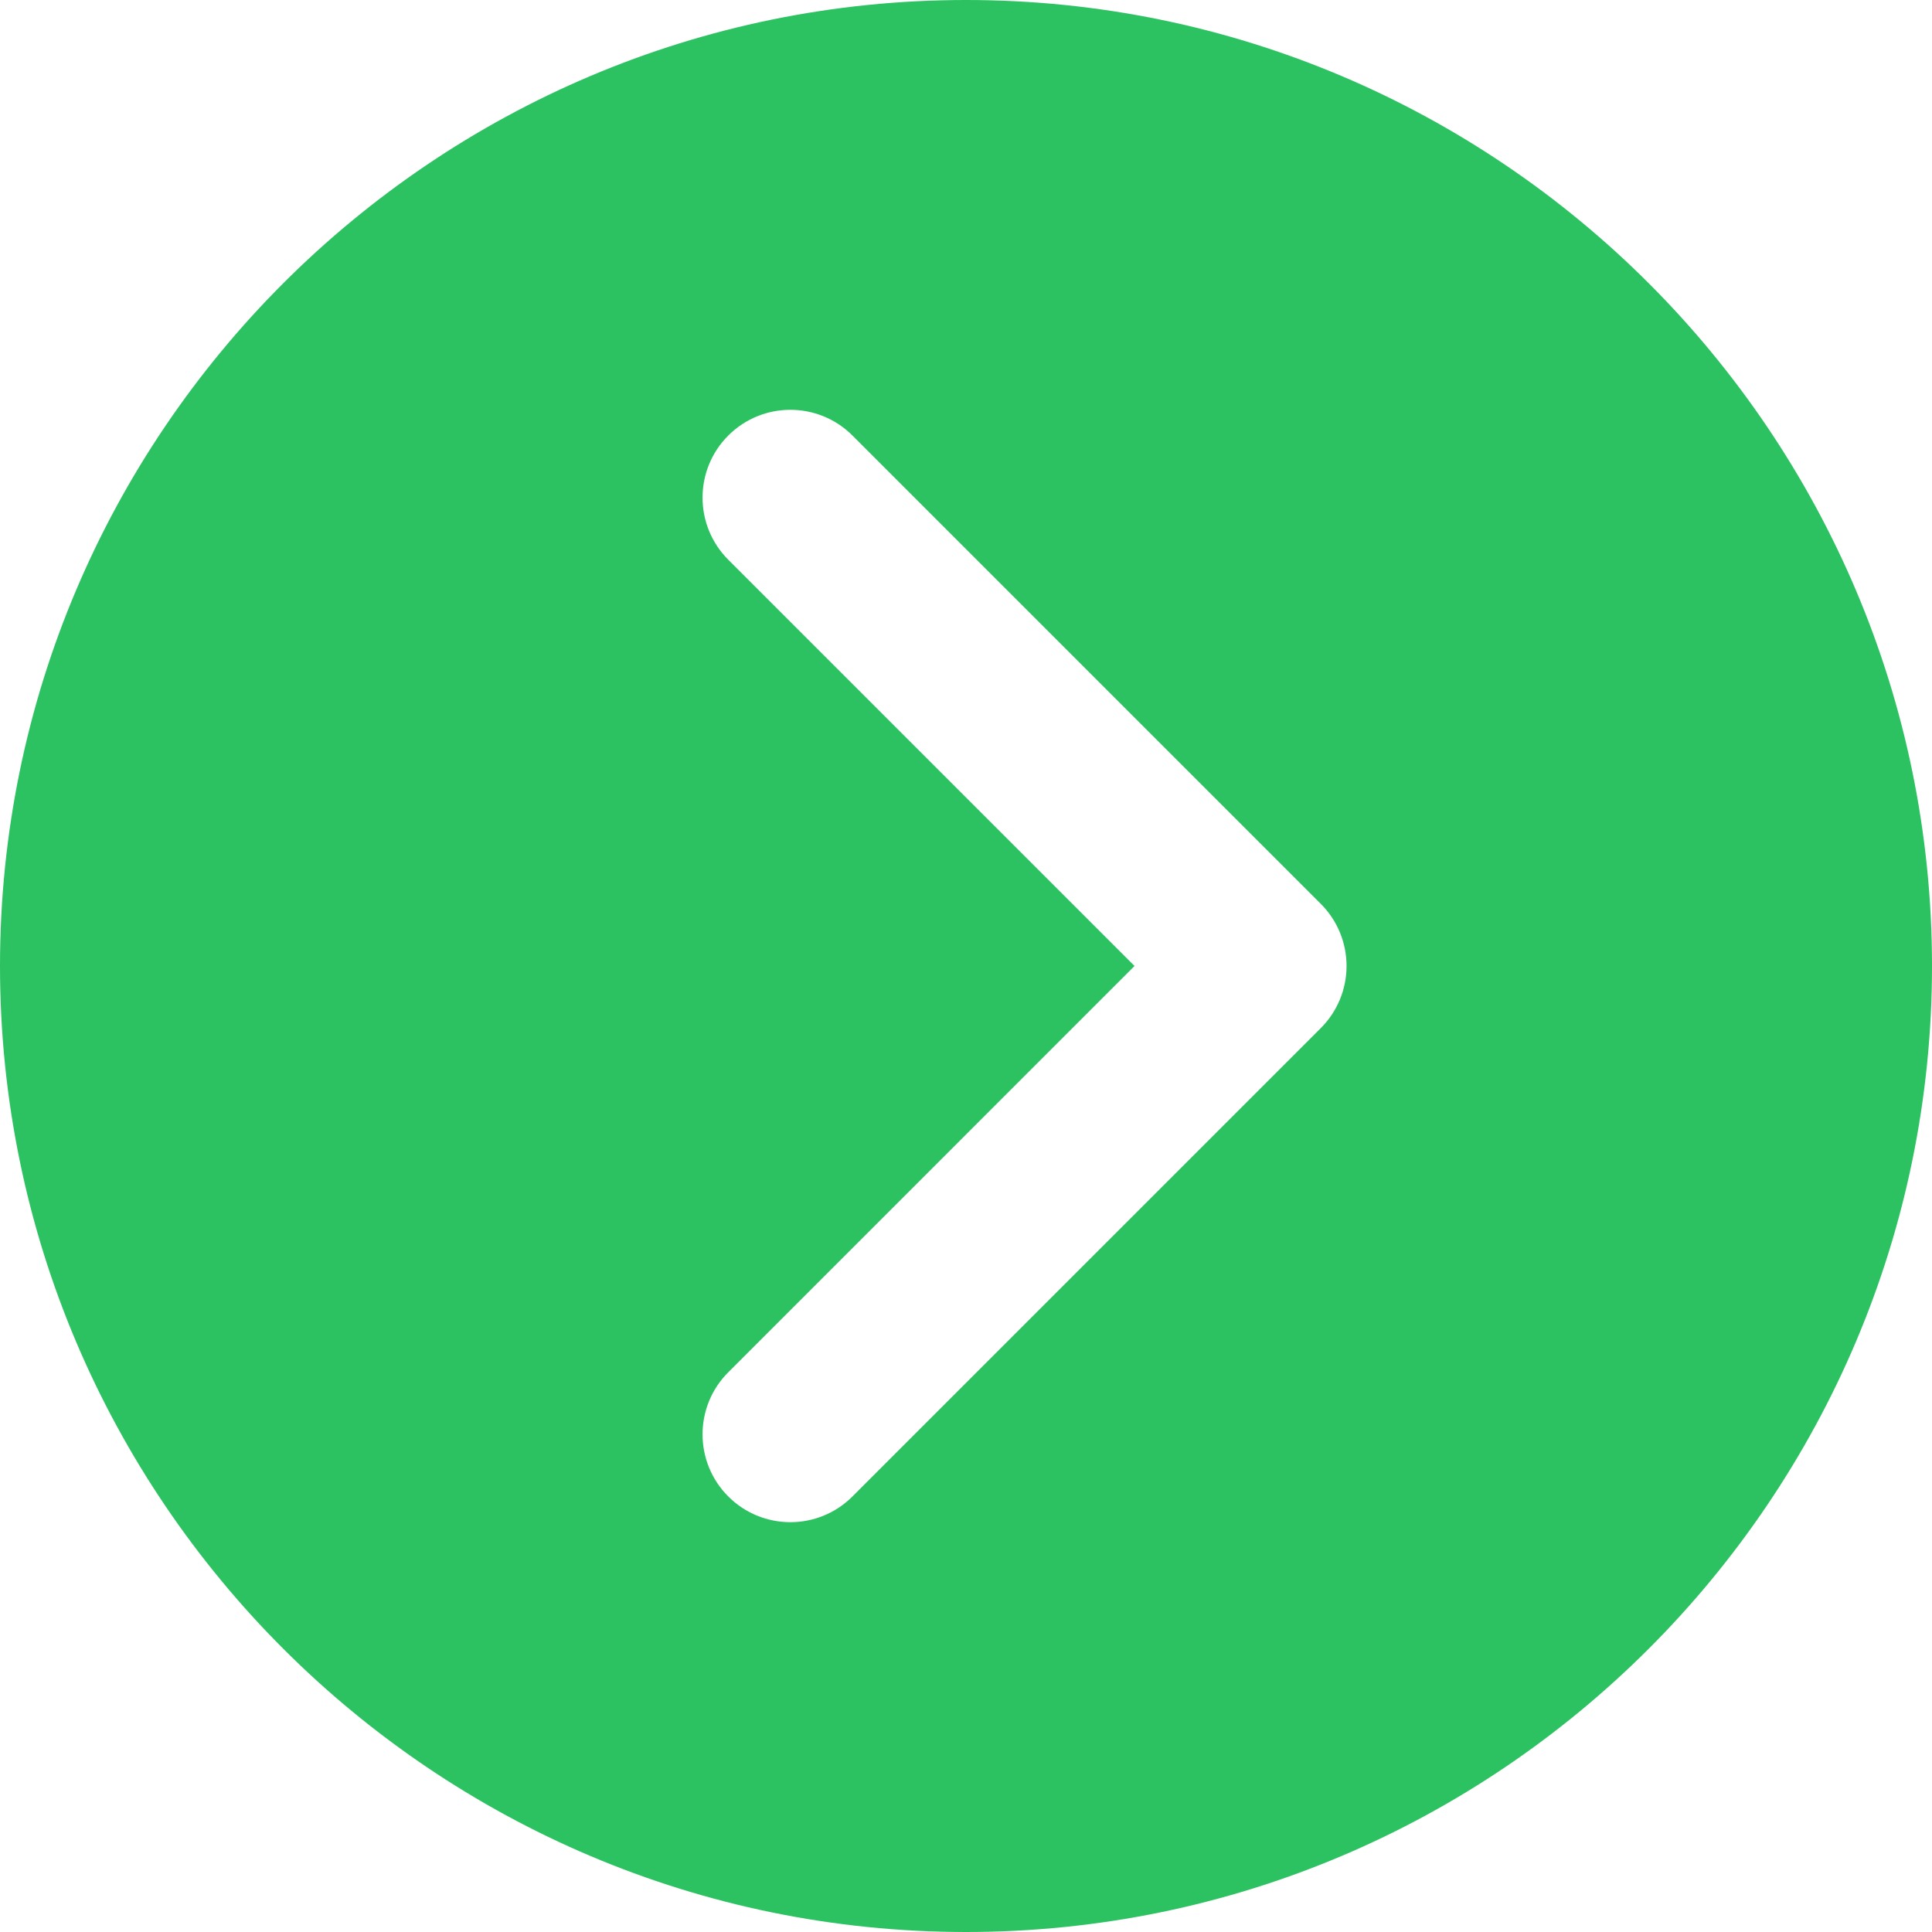
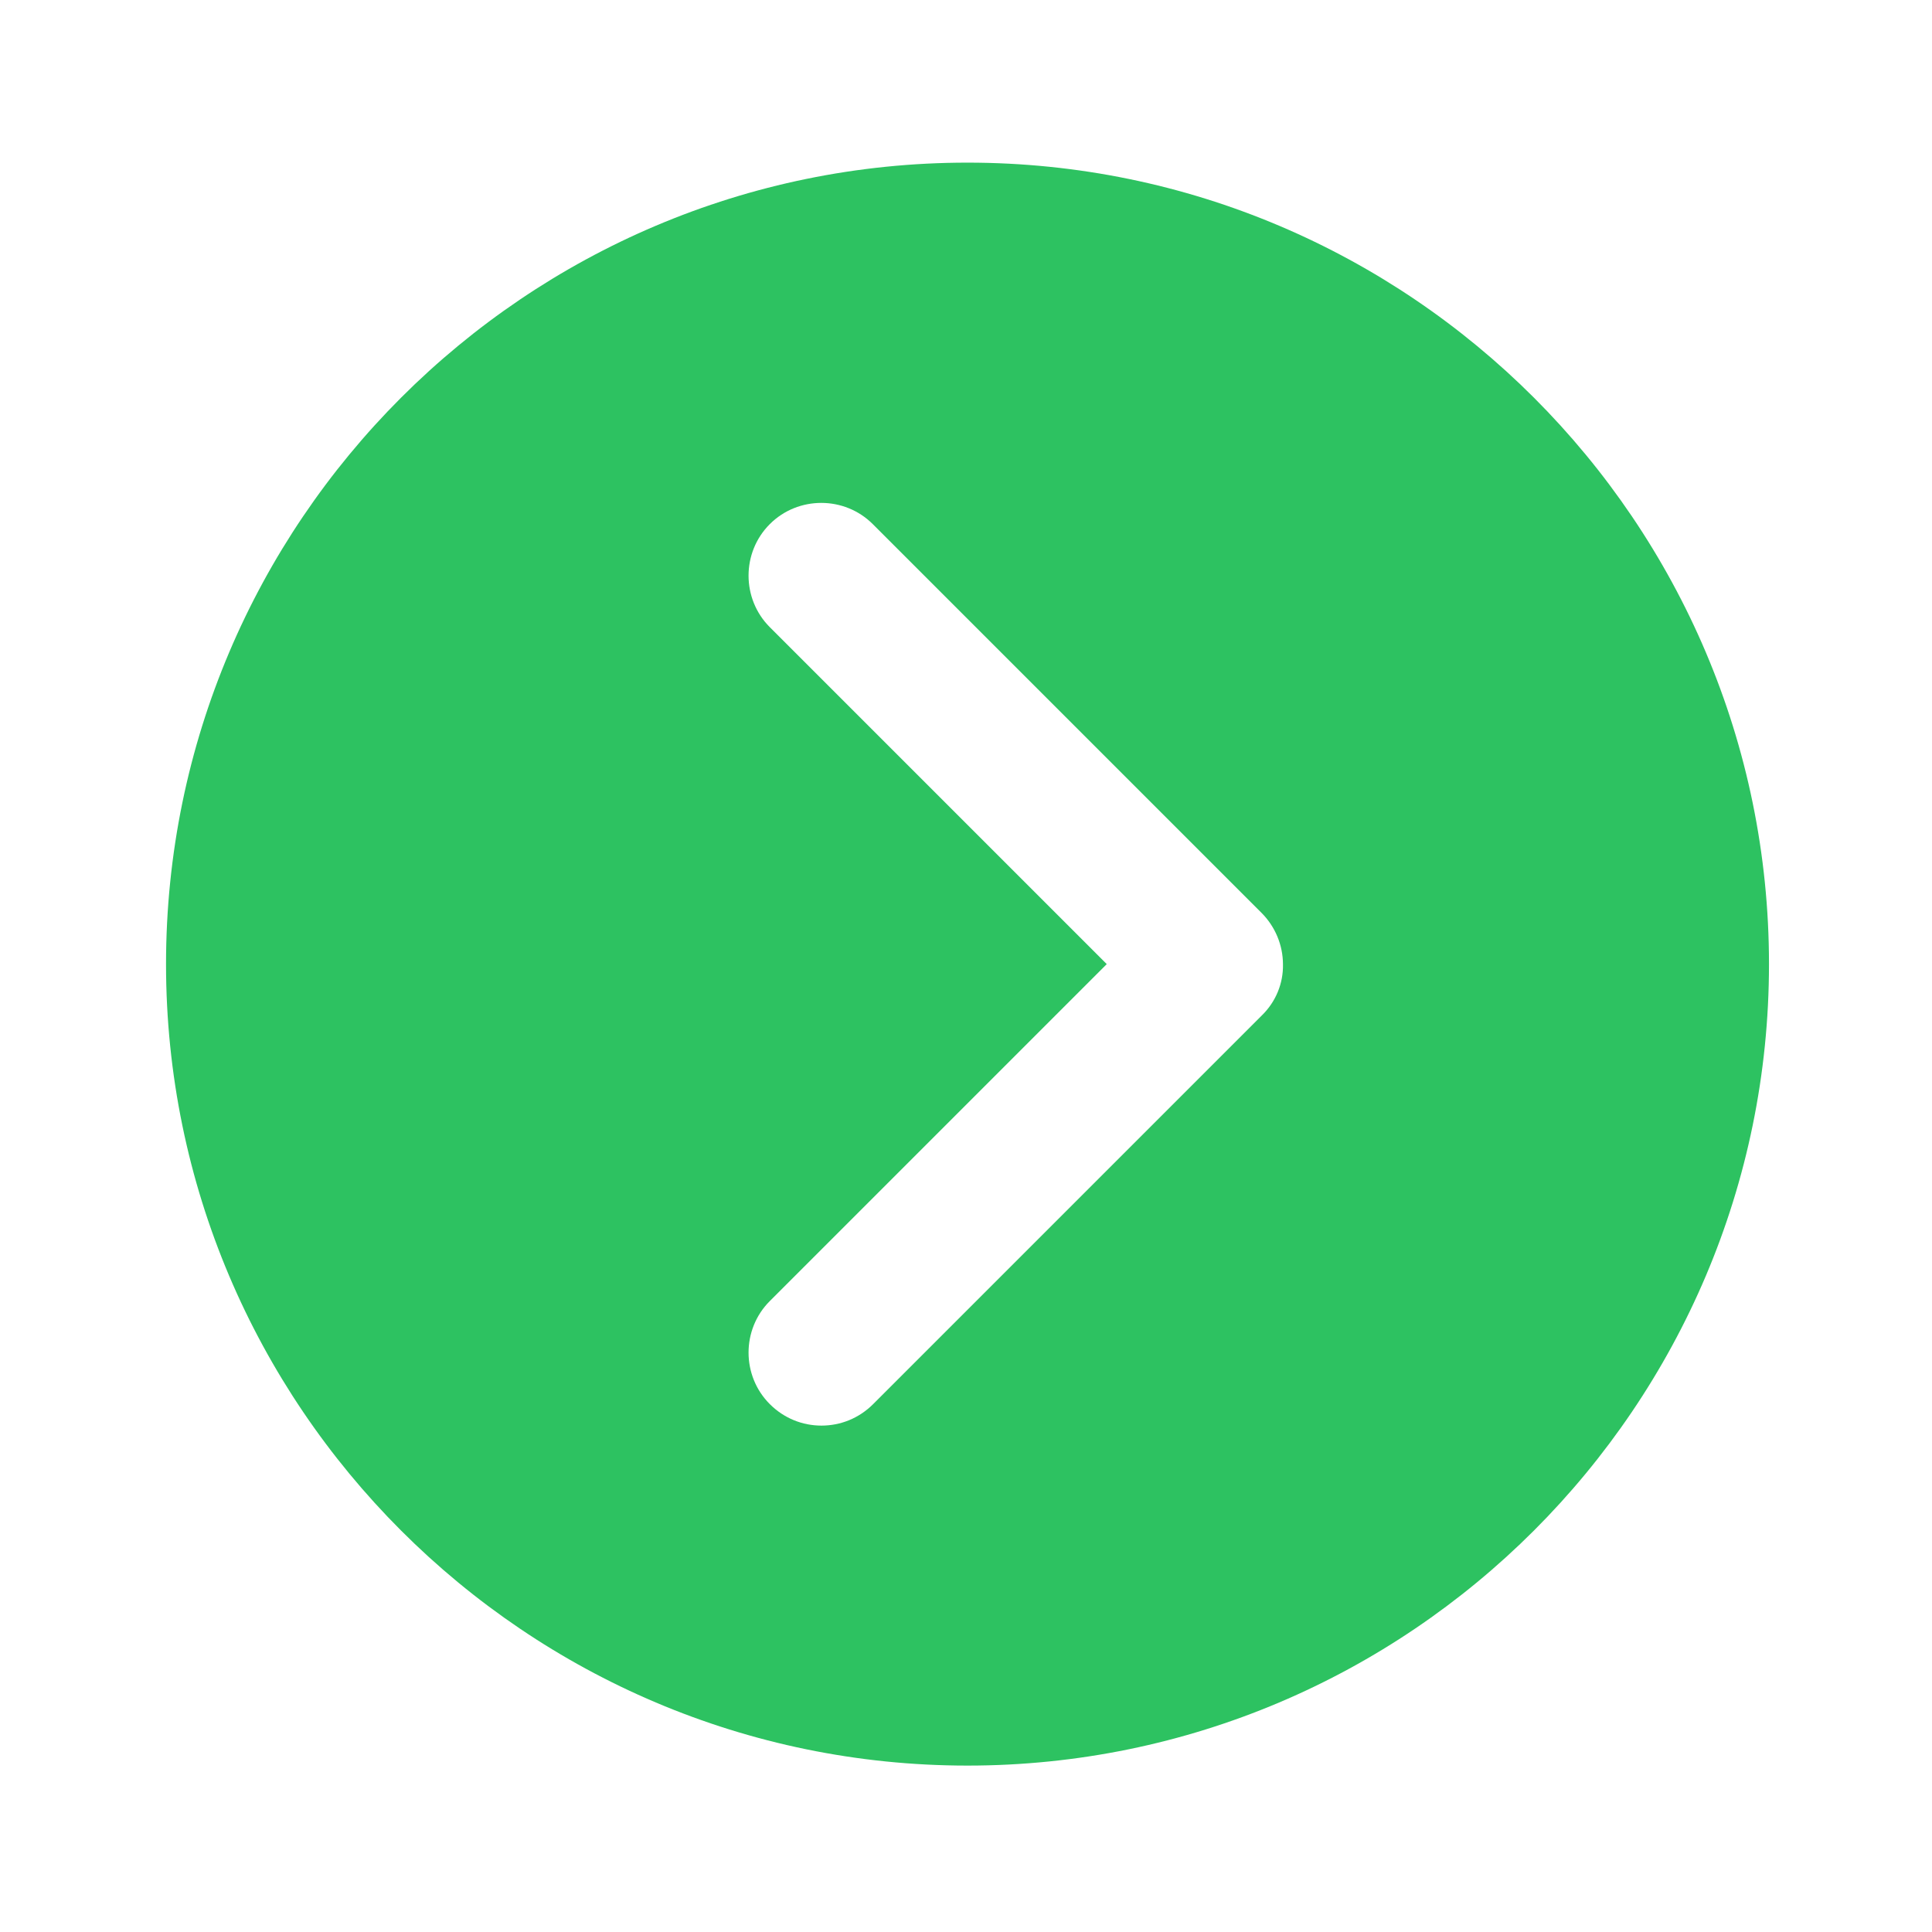
- <svg xmlns="http://www.w3.org/2000/svg" fill="#2dc261" height="200px" width="200px" version="1.1" id="Layer_1" viewBox="0 0 330 330" xml:space="preserve">
-   <g id="SVGRepo_bgCarrier" stroke-width="0" />
-   <g id="SVGRepo_tracerCarrier" stroke-linecap="round" stroke-linejoin="round" />
+ <svg xmlns="http://www.w3.org/2000/svg" version="1.1" id="Layer_1" x="0px" y="0px" viewBox="0 0 512 512" style="enable-background:new 0 0 512 512;" xml:space="preserve">
+   <style type="text/css">
+ 	.st0{fill:#2DC261;}
+ </style>
  <g id="SVGRepo_iconCarrier">
-     <path id="XMLID_2_" d="M165,0C74.019,0,0,74.019,0,165s74.019,165,165,165s165-74.019,165-165S255.981,0,165,0z M225.606,175.605 l-80,80.002C142.678,258.535,138.839,260,135,260s-7.678-1.464-10.606-4.394c-5.858-5.857-5.858-15.355,0-21.213l69.393-69.396 l-69.393-69.392c-5.858-5.857-5.858-15.355,0-21.213c5.857-5.858,15.355-5.858,21.213,0l80,79.998 c2.814,2.813,4.394,6.628,4.394,10.606C230,168.976,228.42,172.792,225.606,175.605z">
- 		</path>
+     <path id="XMLID_2_" class="st0" d="M256.4,43.1c-117.1,0-212.4,95.3-212.4,212.4s95.3,212.4,212.4,212.4s212.4-95.3,212.4-212.4   S373.5,43.1,256.4,43.1z M334.4,269.1l-103,103c-3.8,3.8-8.7,5.7-13.7,5.7s-9.9-1.9-13.7-5.7c-7.5-7.5-7.5-19.8,0-27.3l89.3-89.3   l-89.3-89.3c-7.5-7.5-7.5-19.8,0-27.3c7.5-7.5,19.8-7.5,27.3,0l103,103c3.6,3.6,5.7,8.5,5.7,13.7   C340.1,260.6,338.1,265.5,334.4,269.1z" />
  </g>
</svg>
